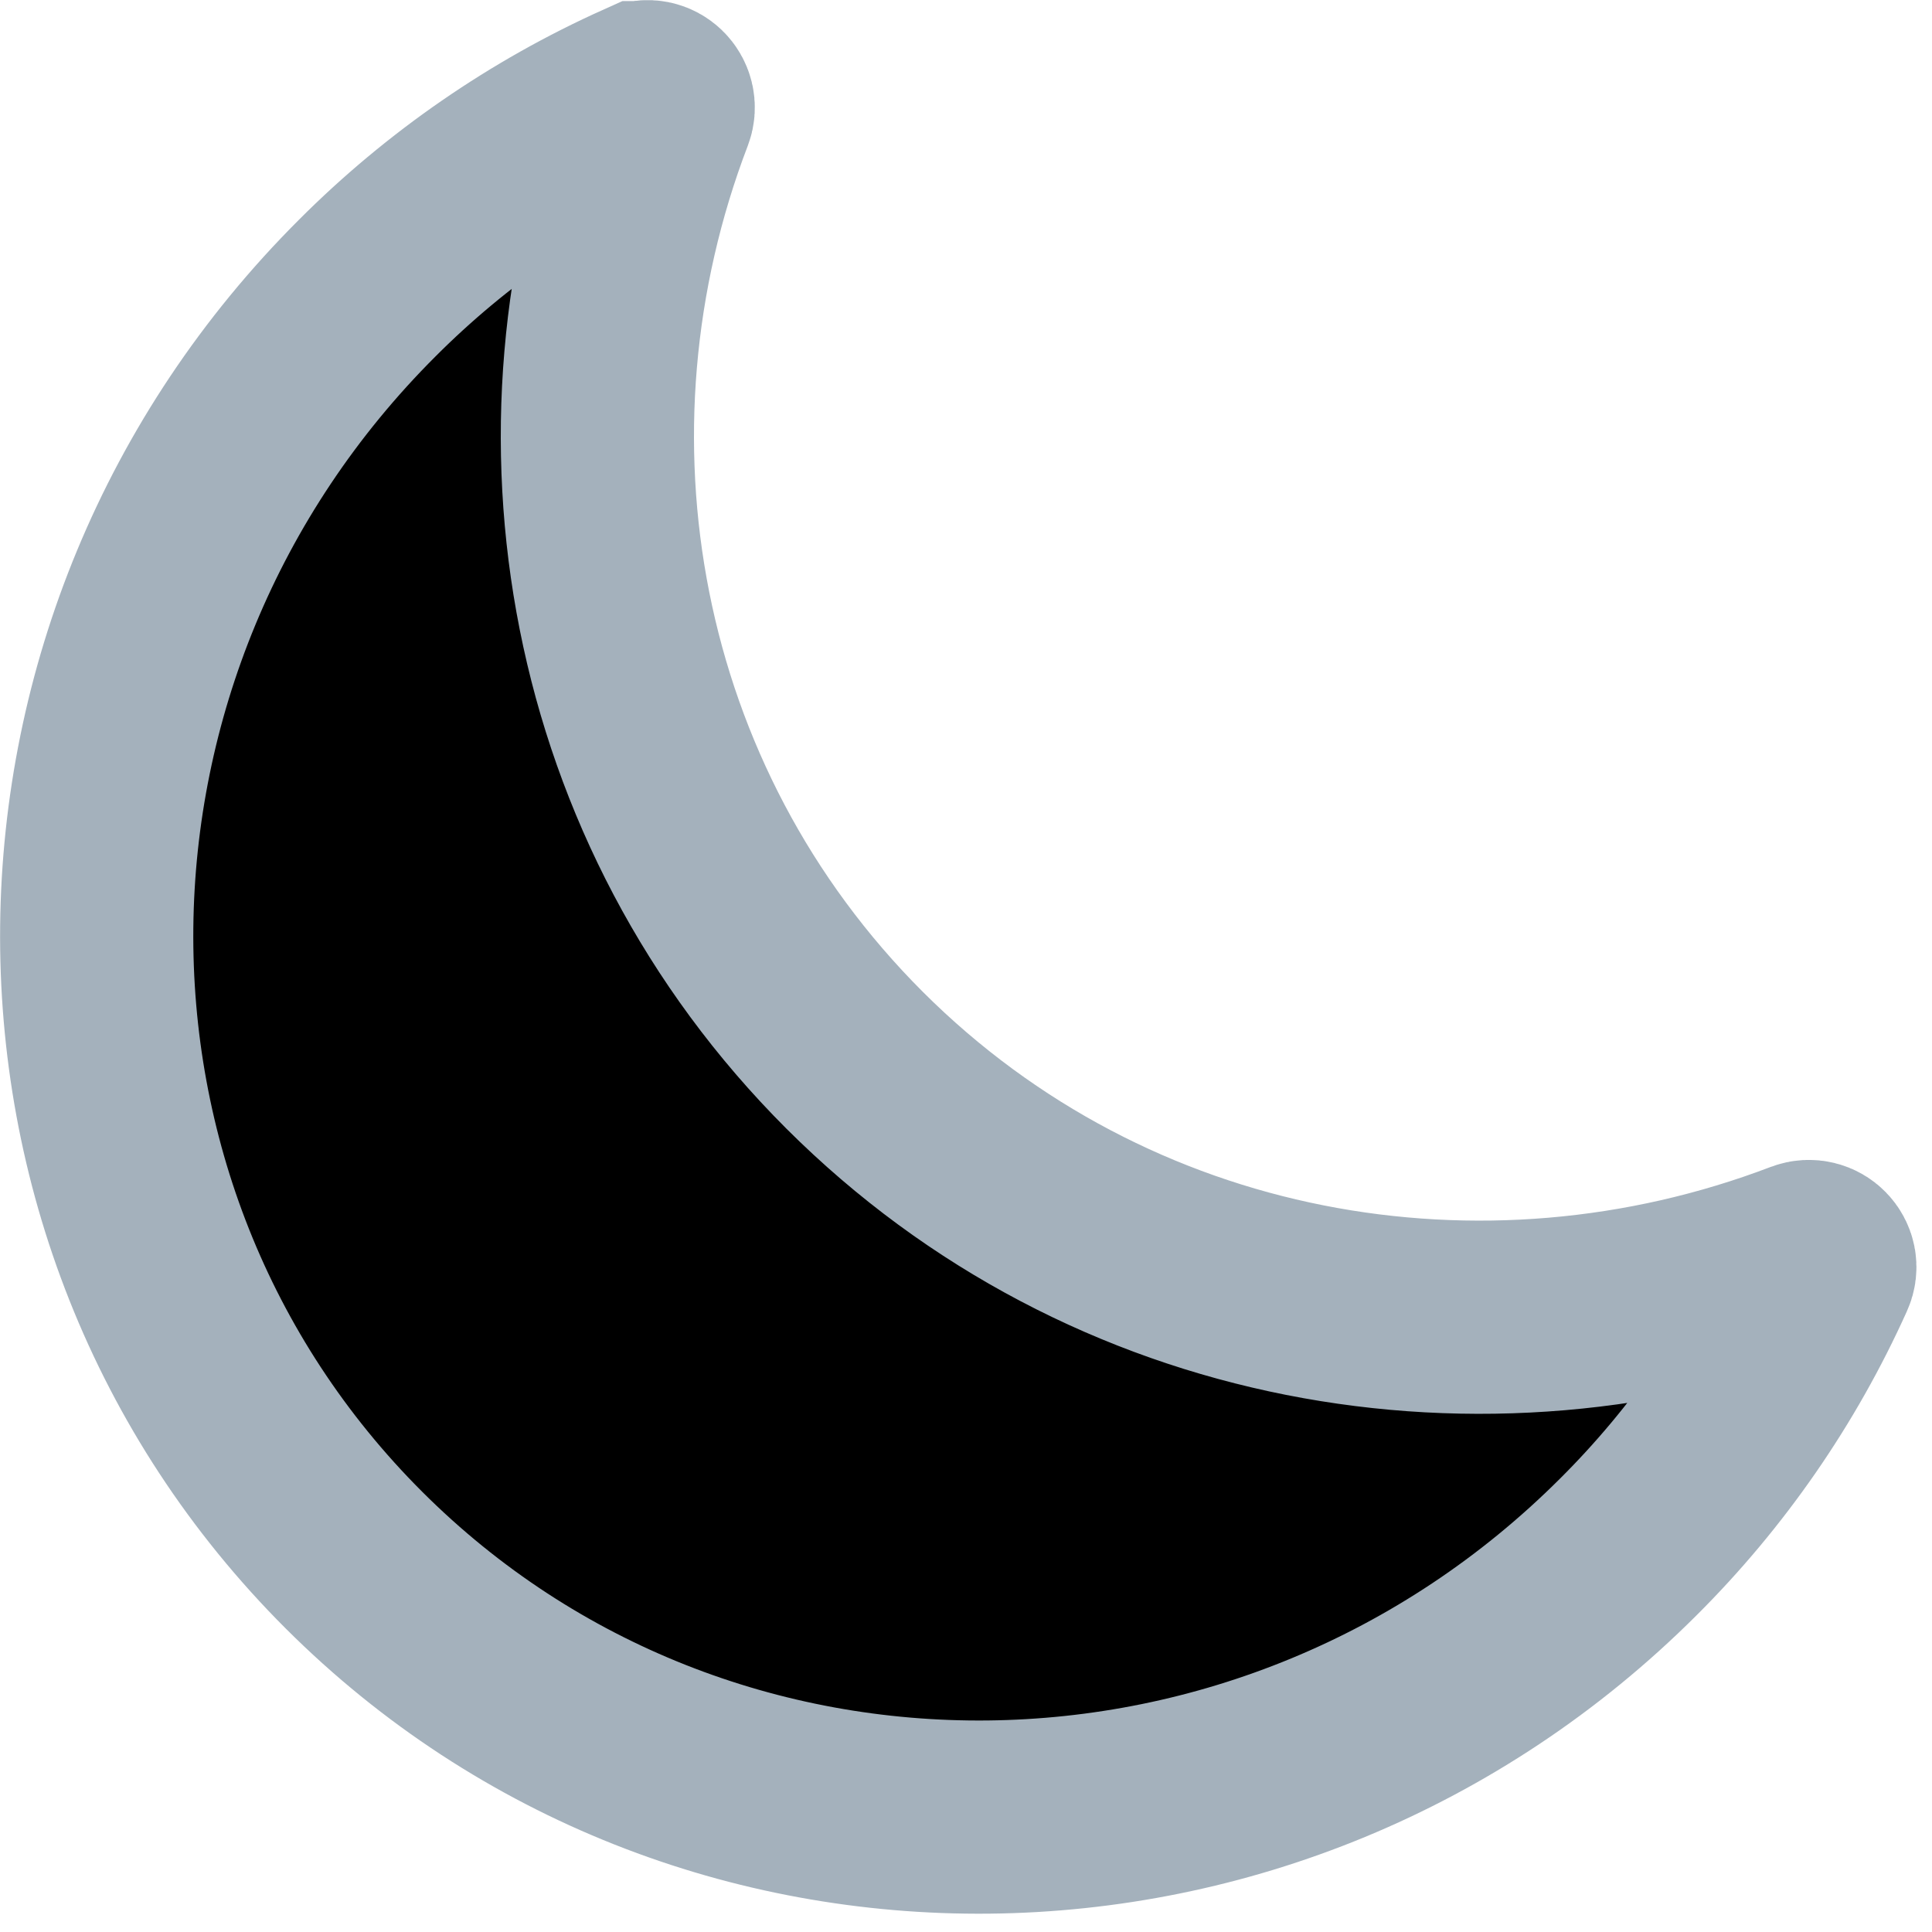
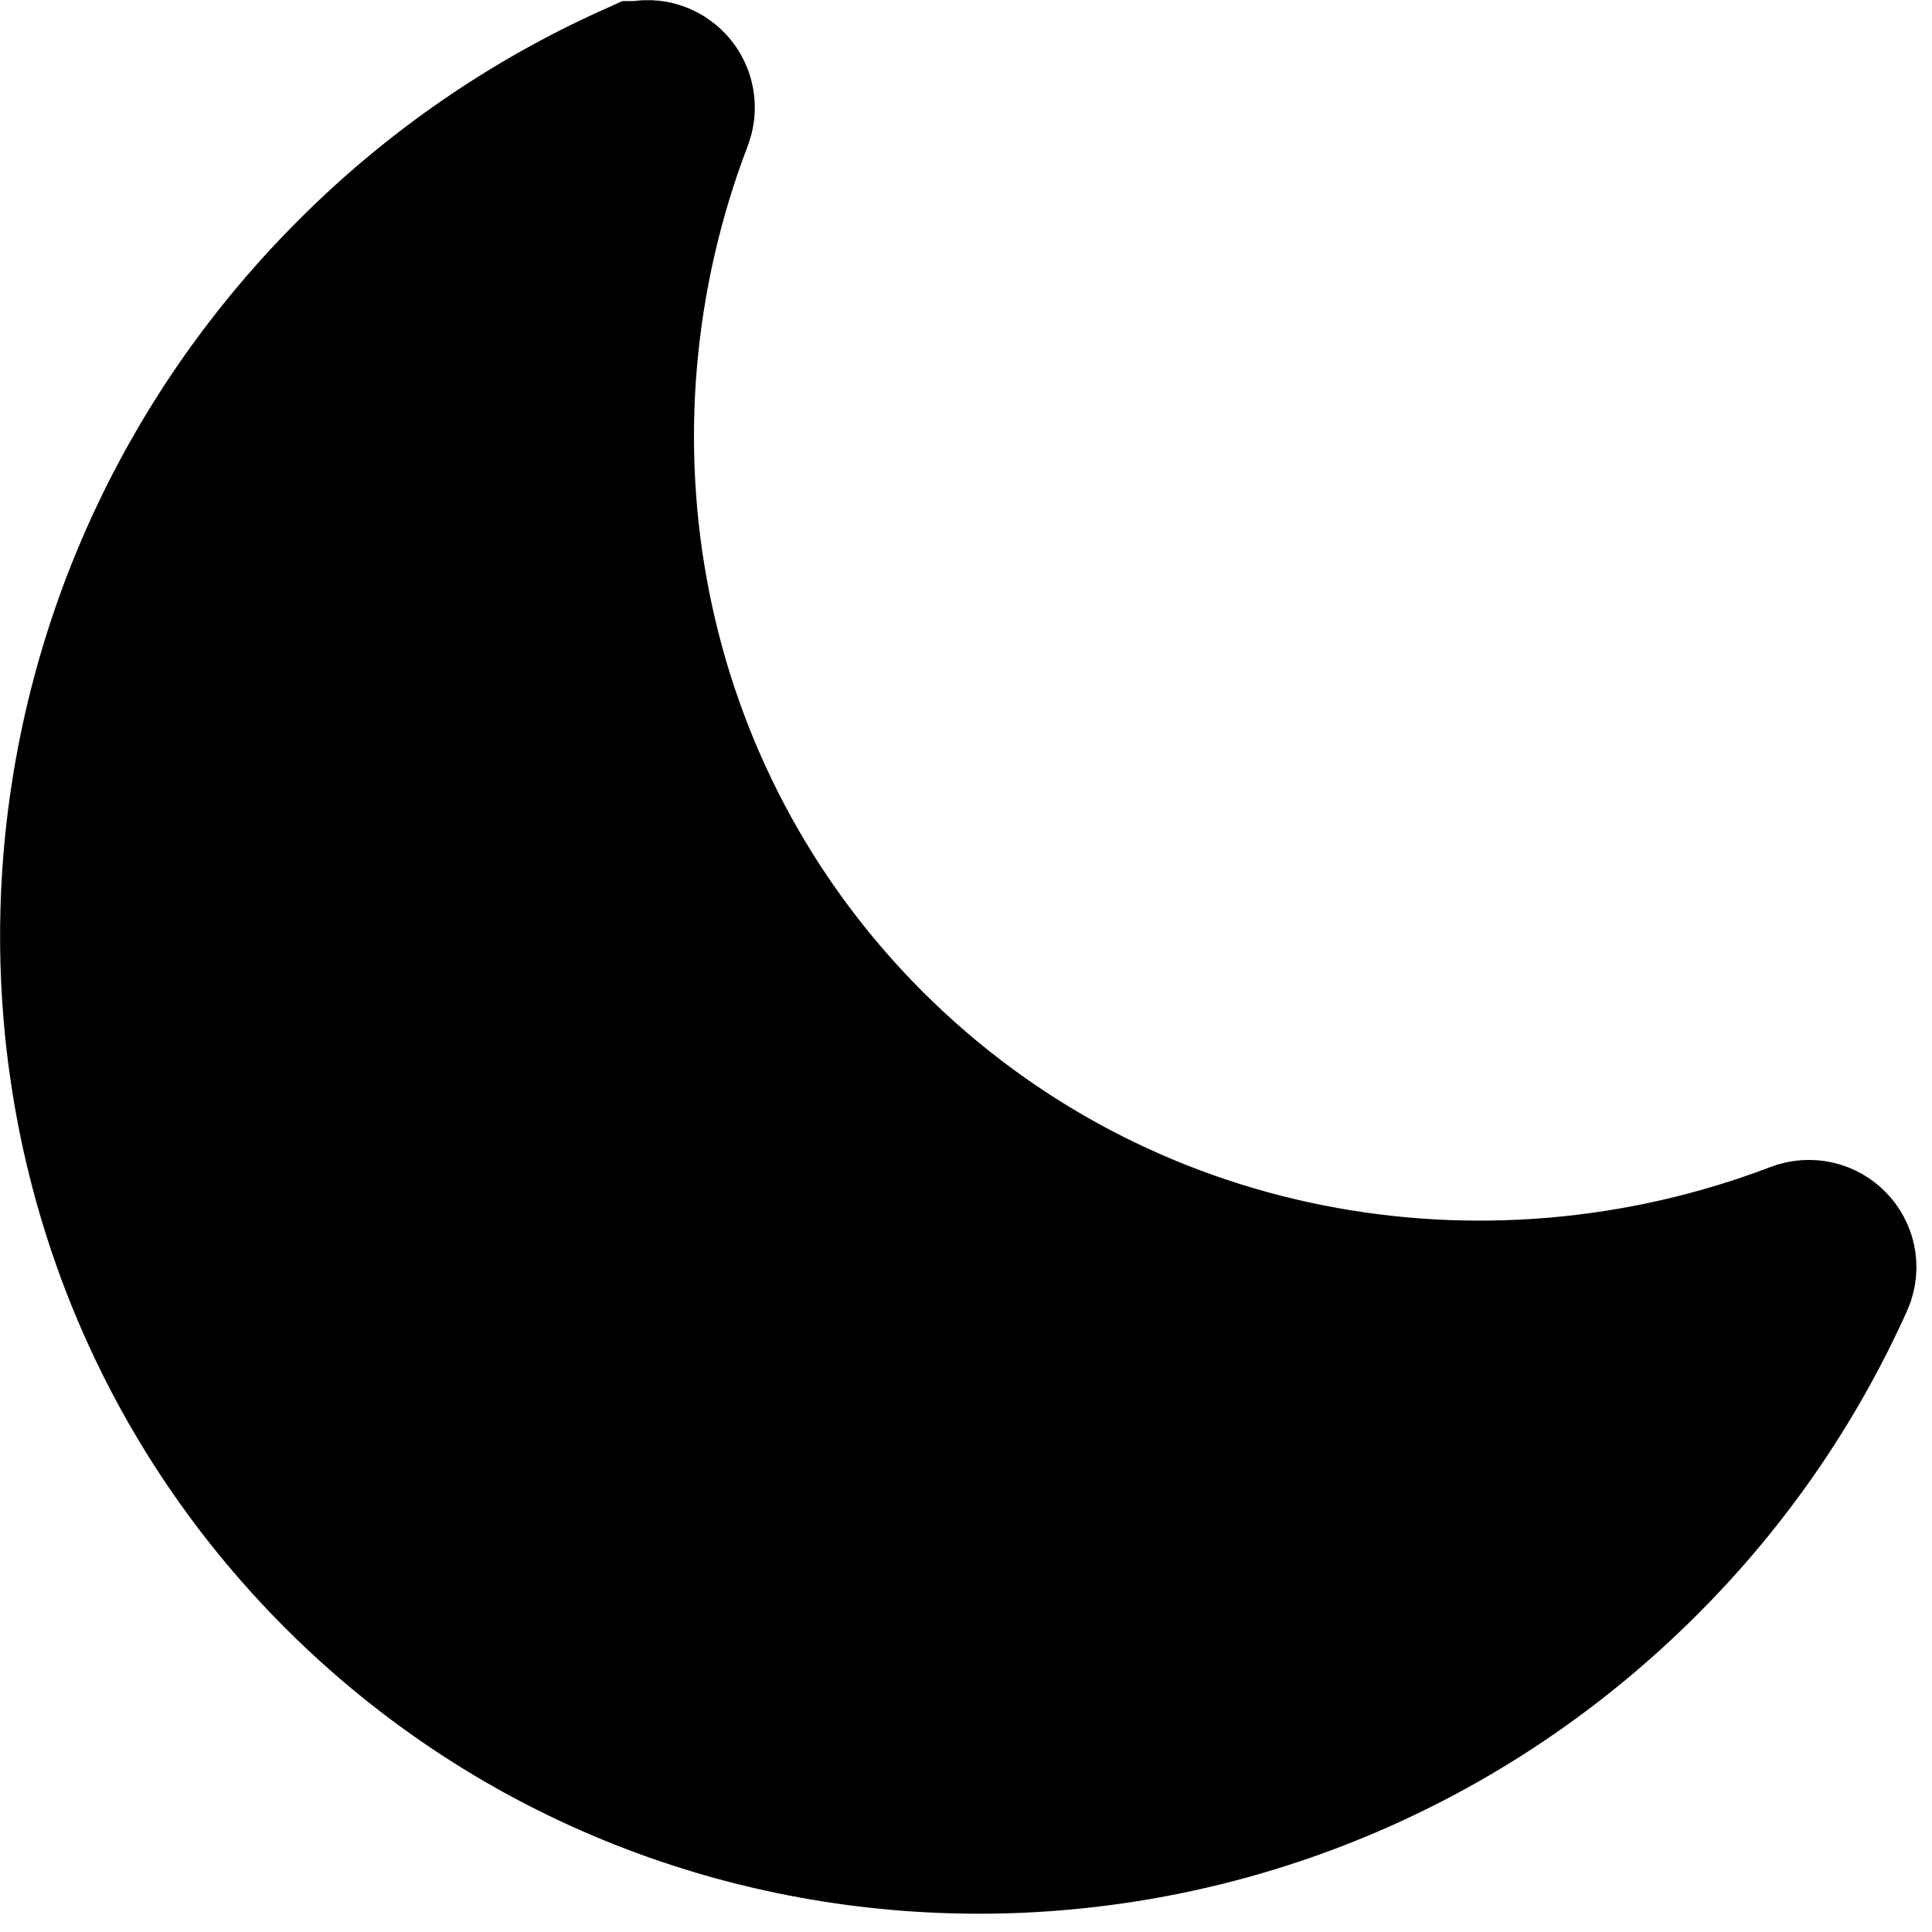
<svg xmlns="http://www.w3.org/2000/svg" viewBox="0 0 16 16">
-   <path d="M5.327.809c.072-.033.146.04.118.114-1.017 2.659-.477 5.75 1.633 7.858 2.111 2.107 5.208 2.646 7.87 1.631.075-.028.148.046.115.118a7.647 7.647 0 0 1-1.578 2.281c-2.944 2.94-7.669 2.989-10.553.11-2.884-2.88-2.835-7.597.11-10.536A7.66 7.66 0 0 1 5.326.809Z" stroke="#A4B1BC" stroke-width="1.6" />
+   <path d="M5.327.809c.072-.033.146.04.118.114-1.017 2.659-.477 5.75 1.633 7.858 2.111 2.107 5.208 2.646 7.87 1.631.075-.028.148.046.115.118a7.647 7.647 0 0 1-1.578 2.281c-2.944 2.94-7.669 2.989-10.553.11-2.884-2.88-2.835-7.597.11-10.536A7.66 7.66 0 0 1 5.326.809Z" stroke="currentColor" stroke-width="1.6" />
</svg>
